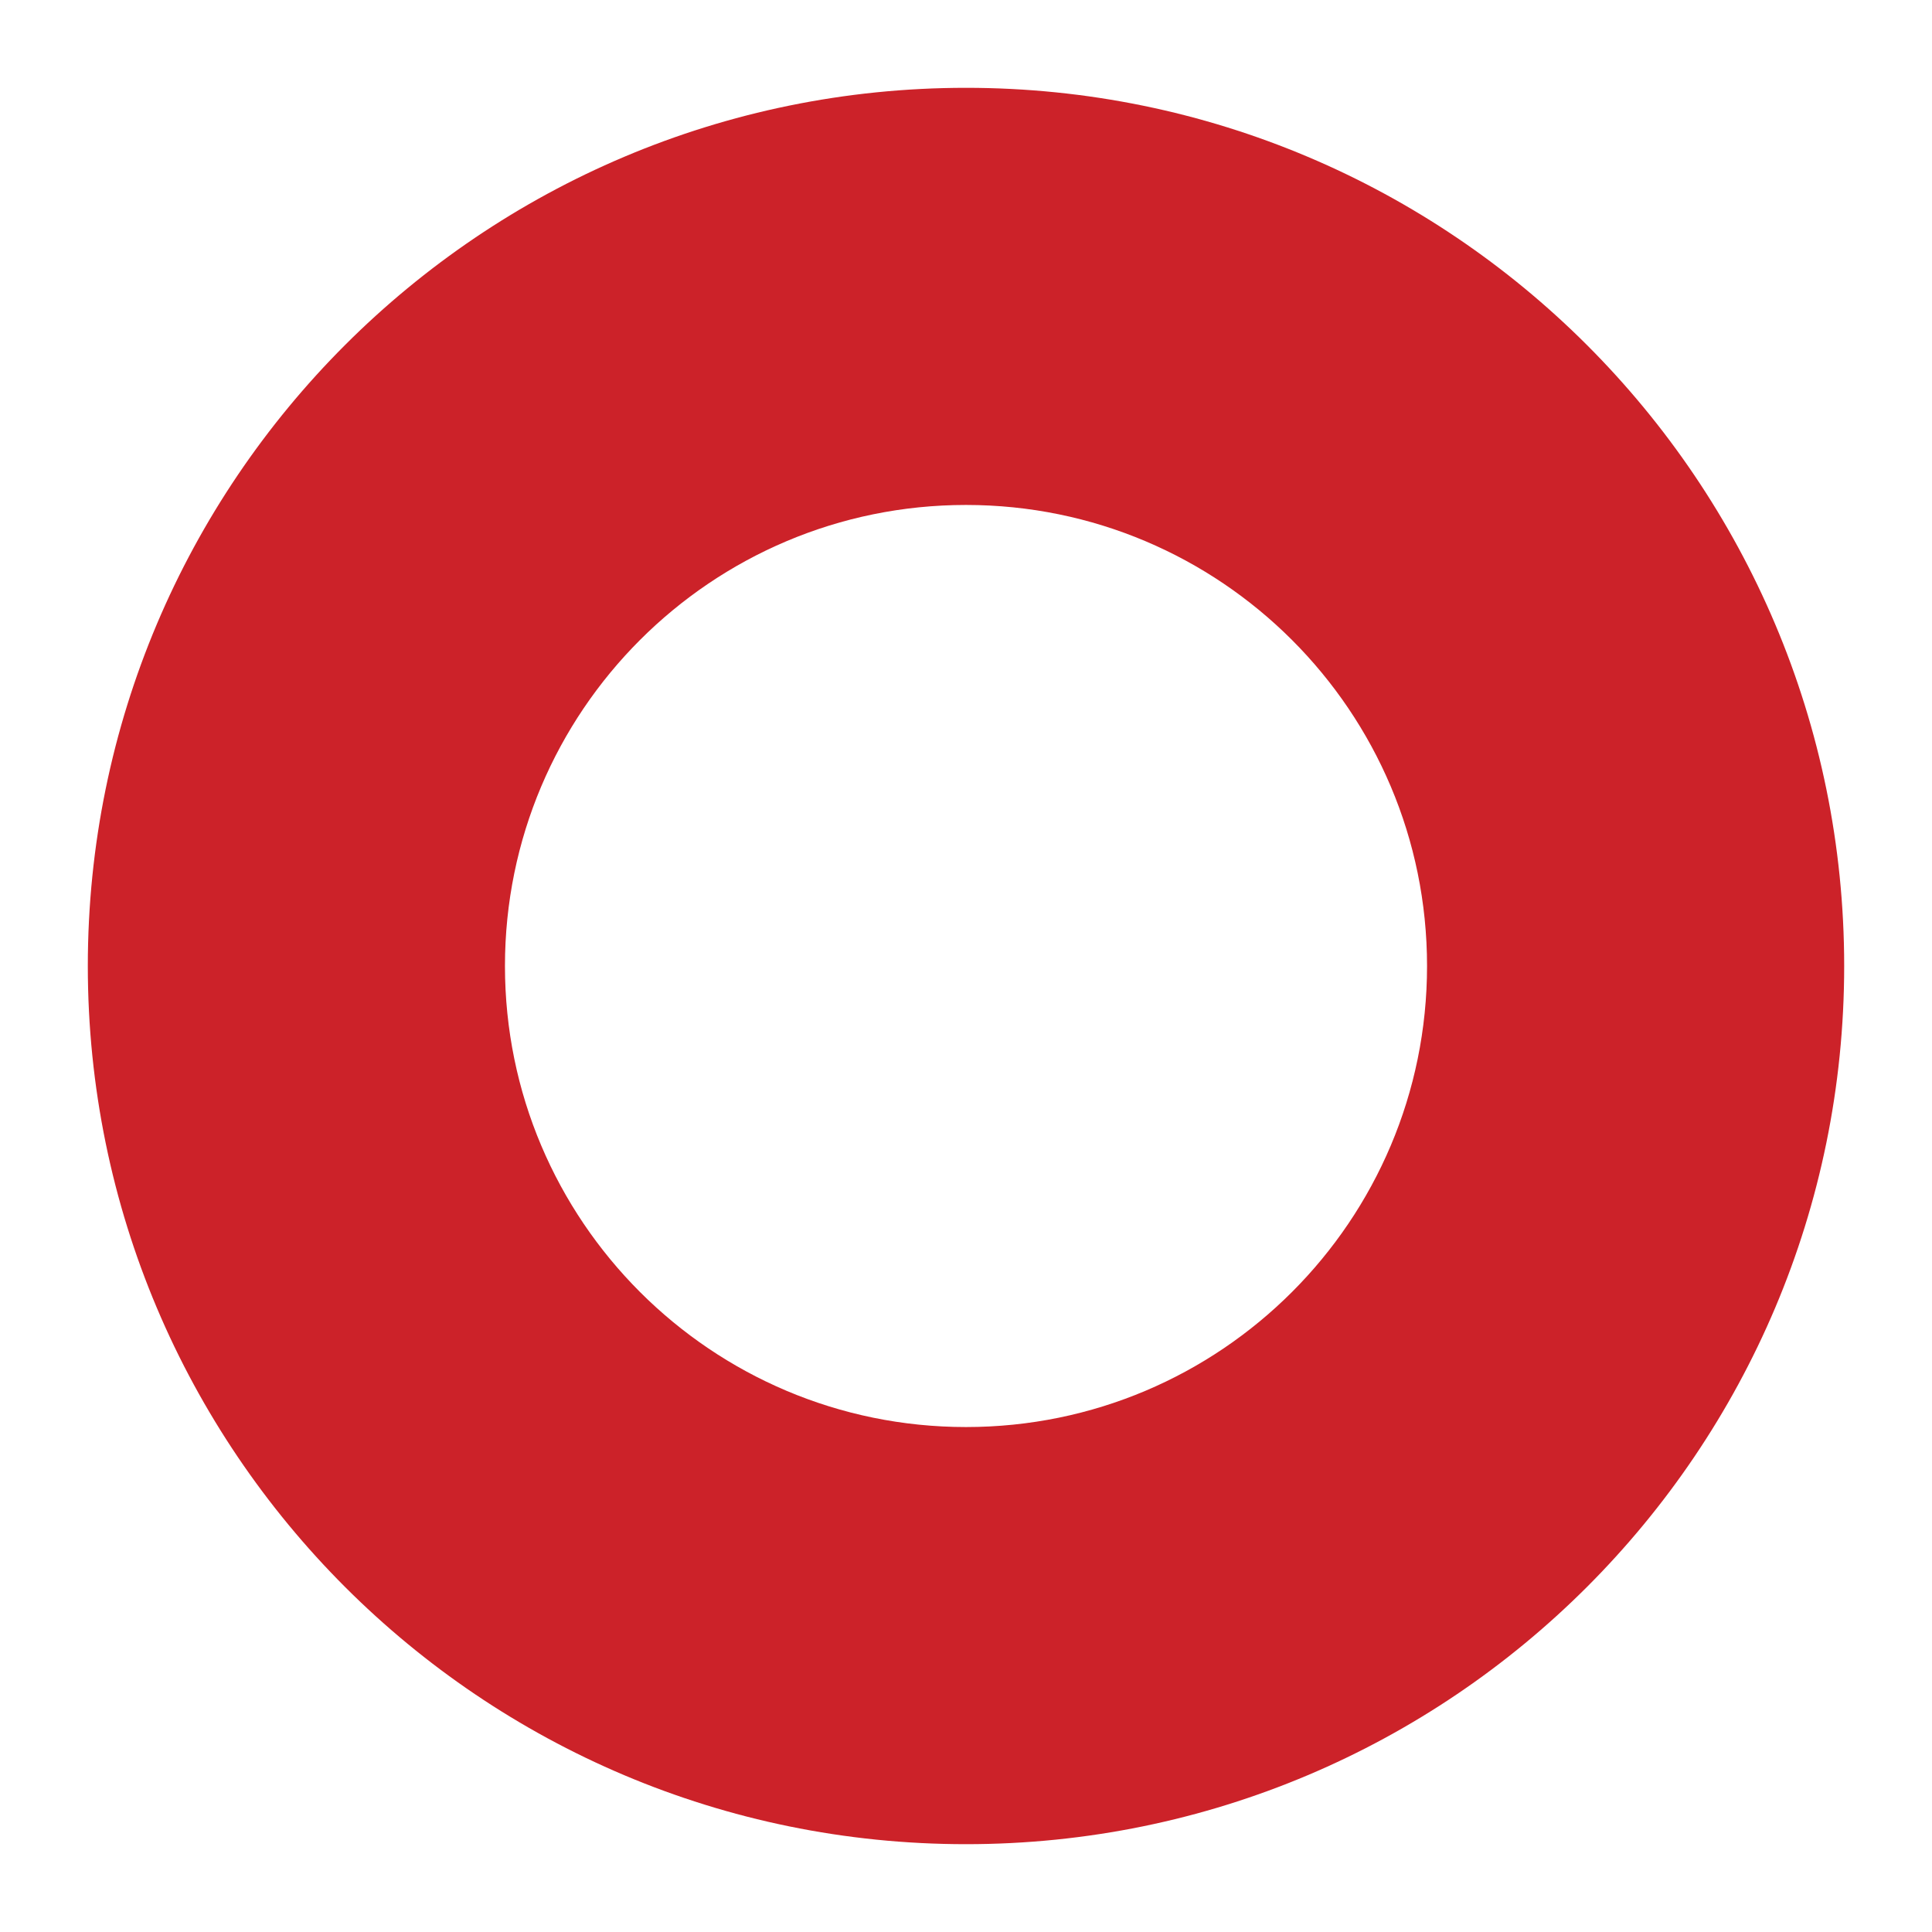
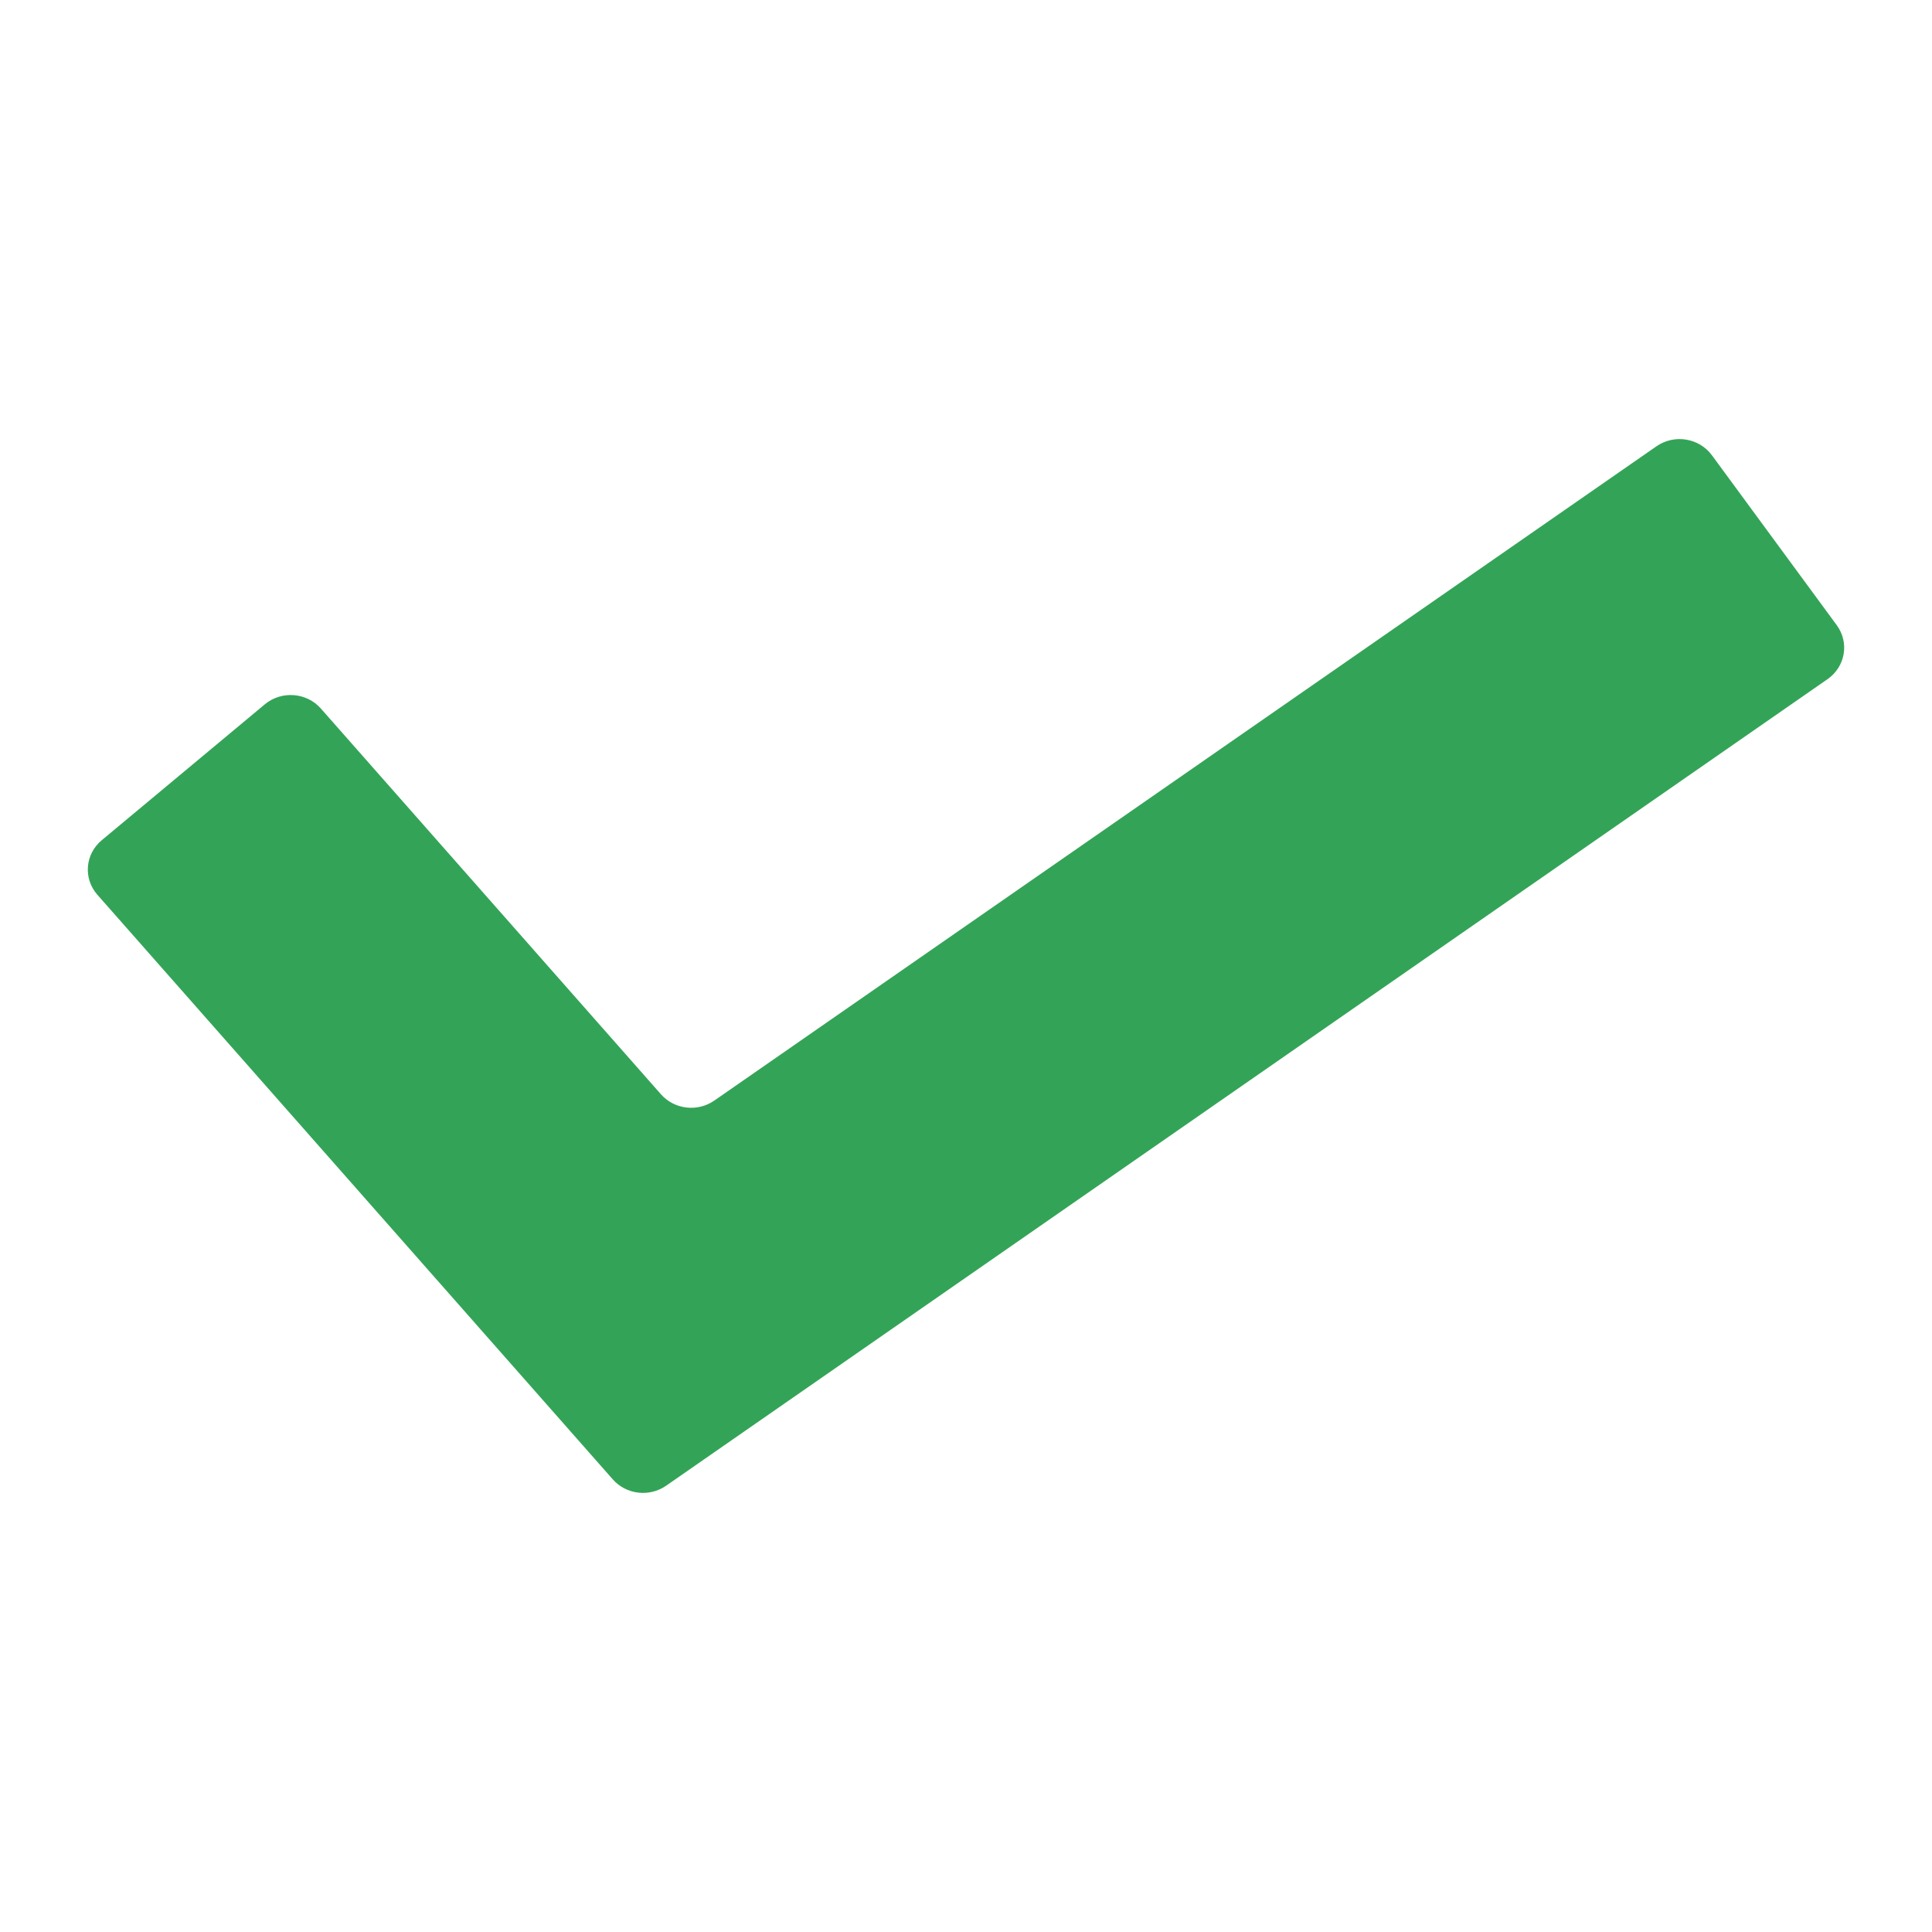
<svg xmlns="http://www.w3.org/2000/svg" version="1.1" x="0px" y="0px" width="110px" height="110px" viewBox="0 0 110 110" enable-background="new 0 0 110 110" xml:space="preserve">
-   <path fill="#CC2229" d="M55,5C27.386,5,5,27.386,5,55c0,27.614,22.386,50,50,50s50-22.386,50-50C105,27.386,82.614,5,55,5z M55,81.25c-14.497,0-26.25-11.753-26.25-26.25S40.503,28.75,55,28.75S81.25,40.503,81.25,55S69.497,81.25,55,81.25z" />
+   <path fill="#33A457" d="M34.891,84.231L5.545,50.945c-0.814-0.923-0.704-2.313,0.246-3.105l9.285-7.738c0.95-0.791,2.379-0.685,3.193,0.239l19.363,21.963c0.764,0.866,2.081,1.022,3.036,0.359L94.311,25.41c1.018-0.707,2.432-0.478,3.159,0.512l7.108,9.675c0.727,0.99,0.491,2.365-0.527,3.072L37.927,84.59C36.972,85.253,35.654,85.097,34.891,84.231z" />
</svg>
